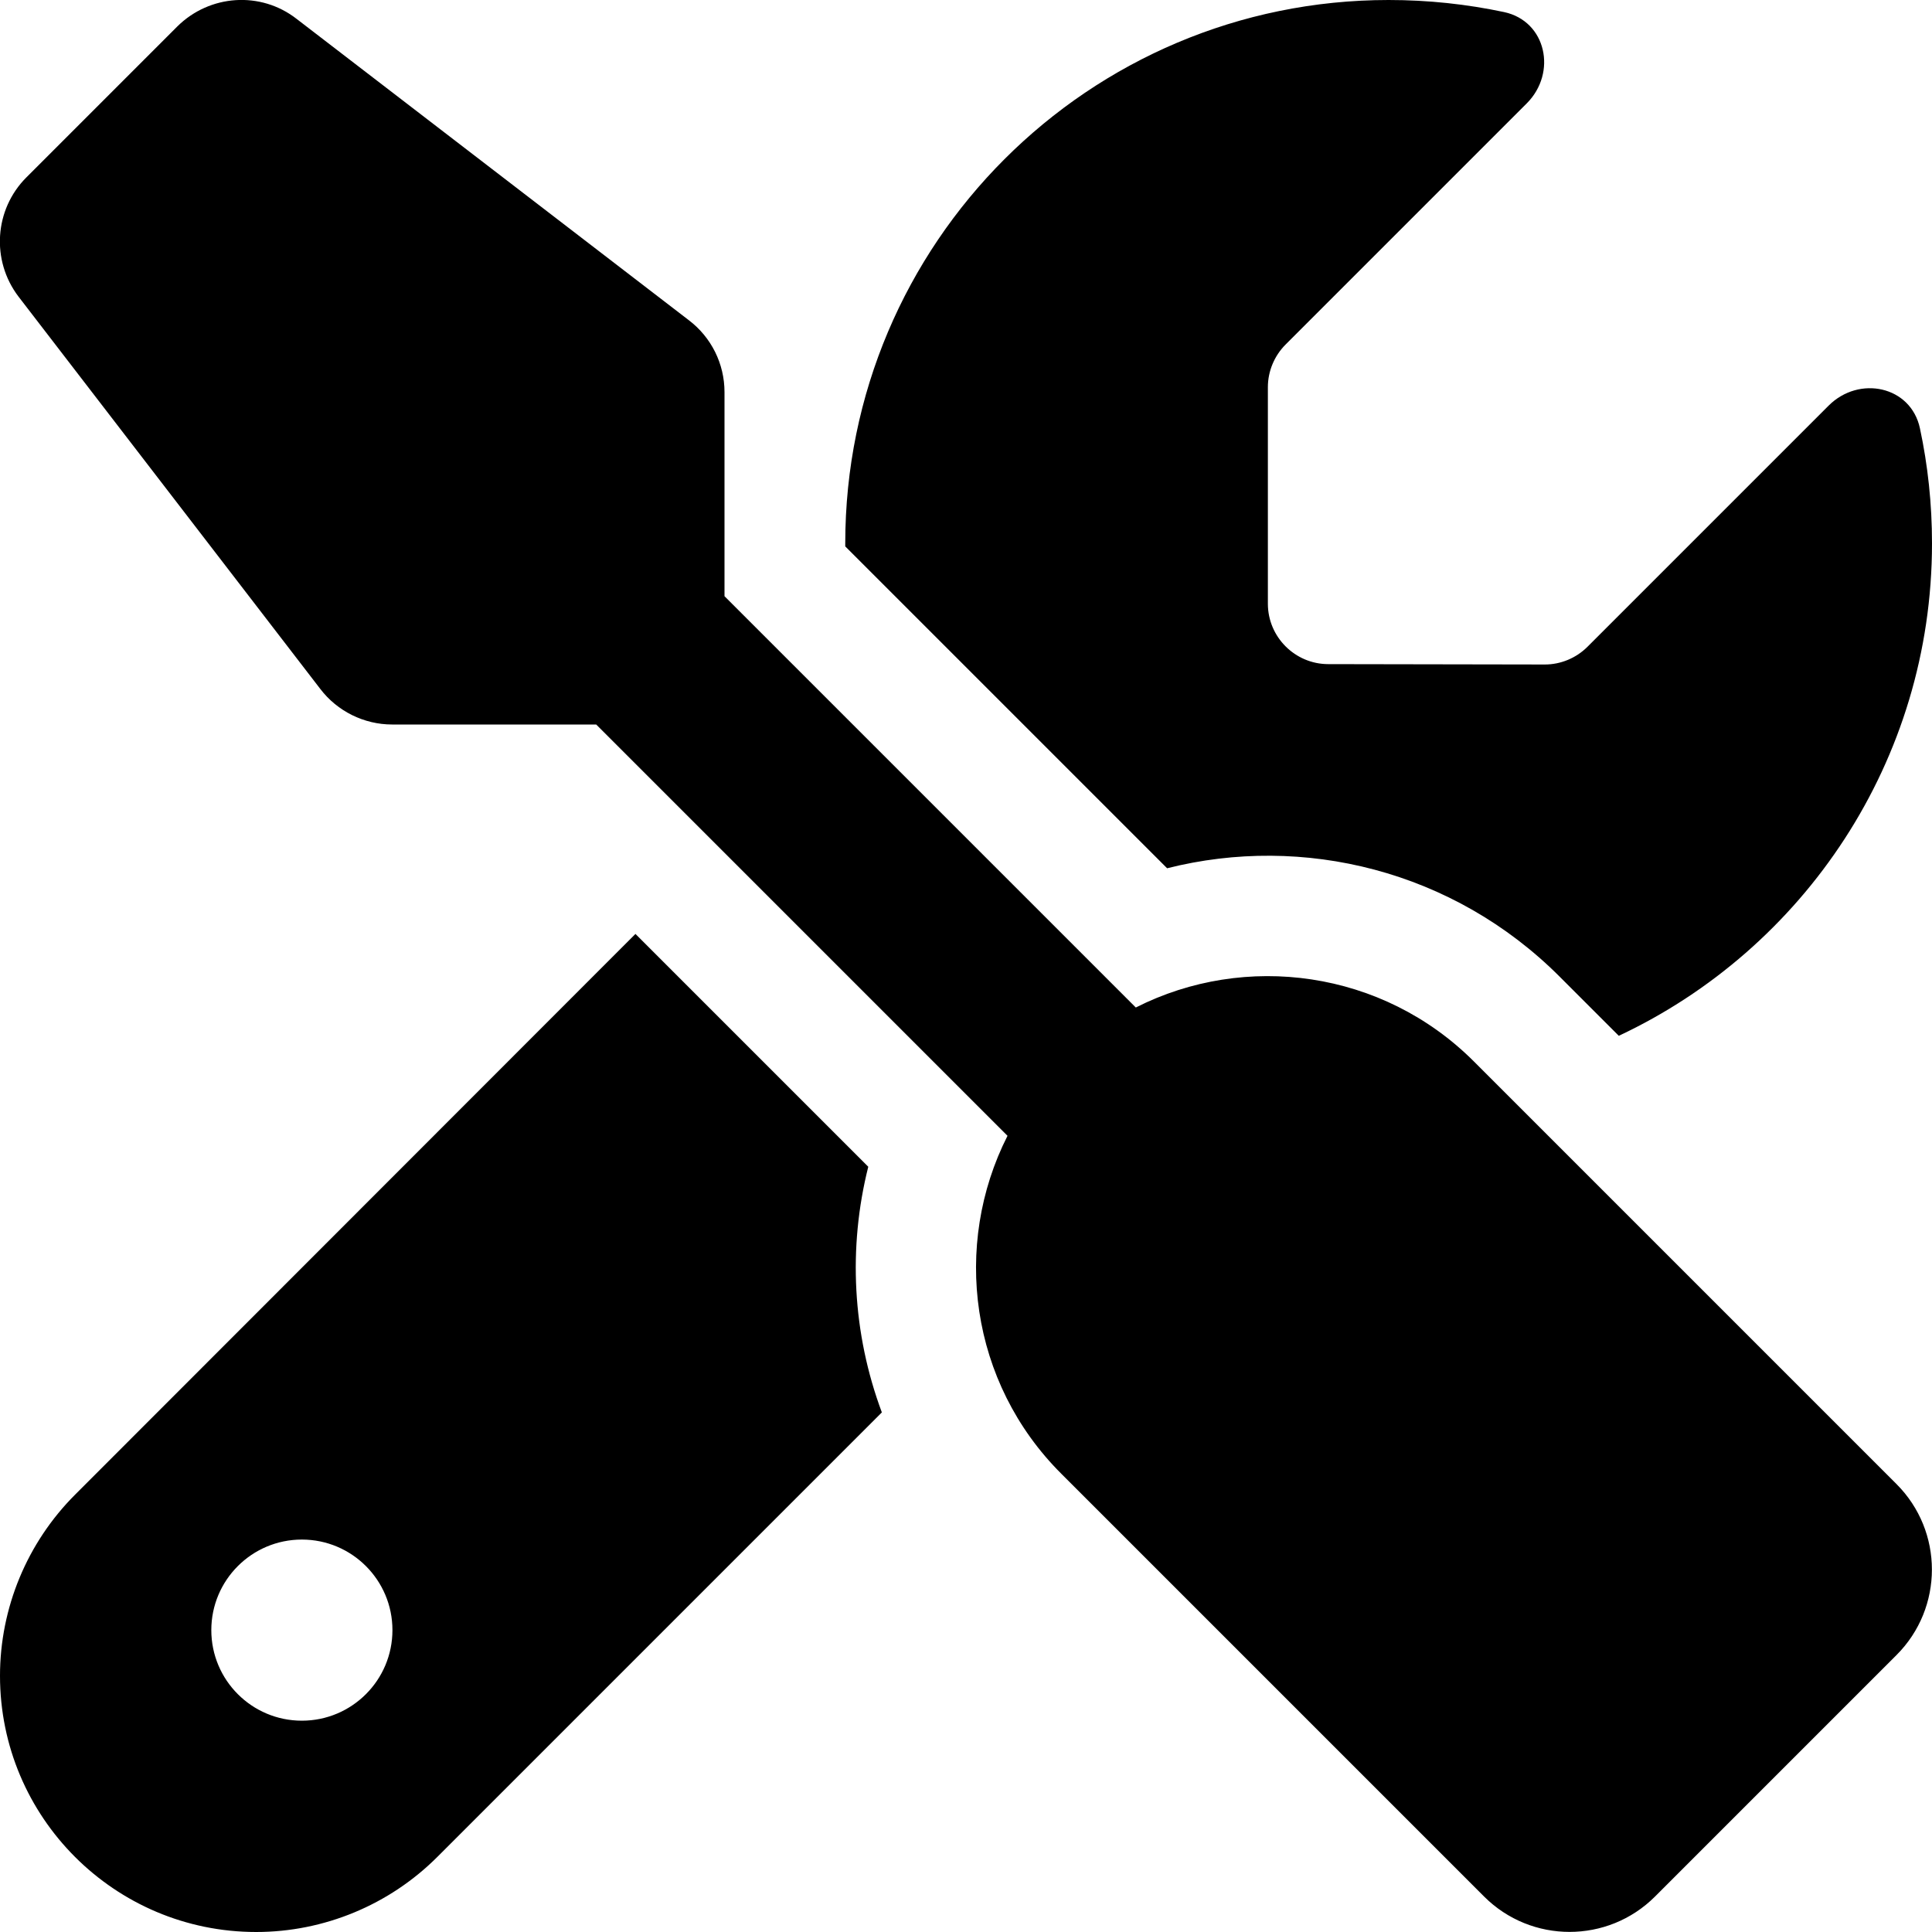
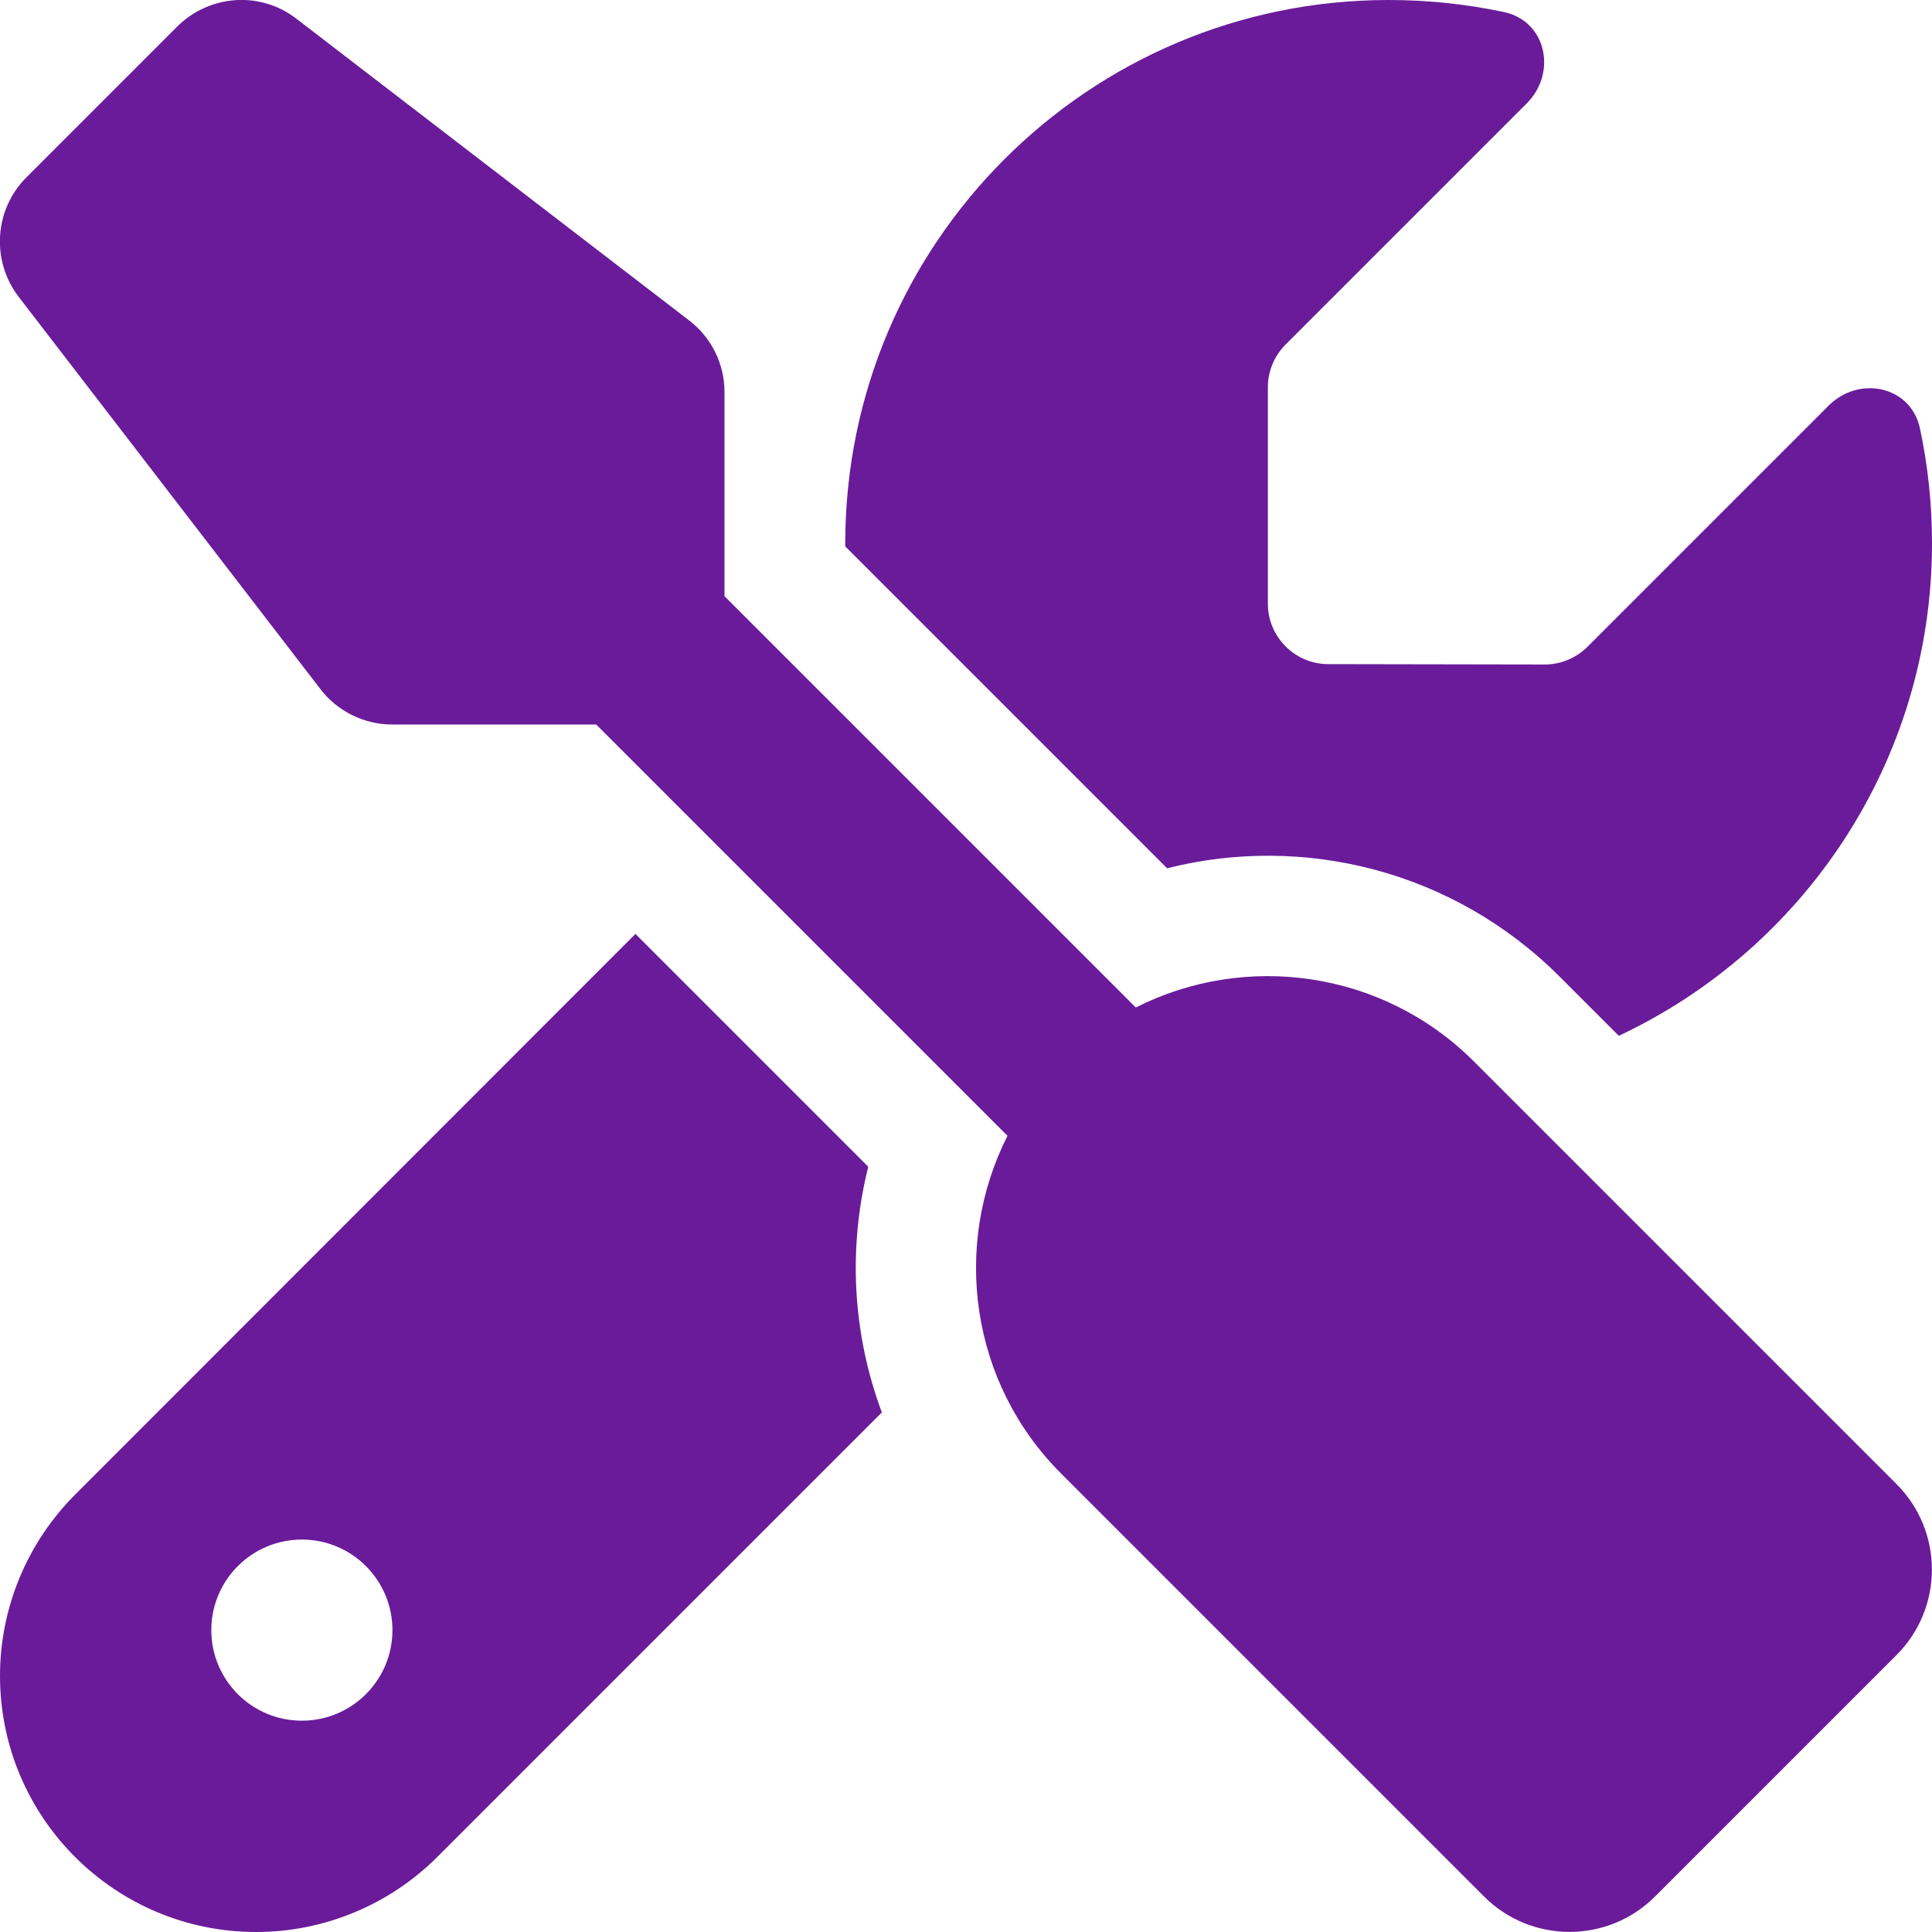
- <svg xmlns="http://www.w3.org/2000/svg" viewBox="0 0 512 512">
+ <svg xmlns="http://www.w3.org/2000/svg" viewBox="0 0 512 512" fill="#6A1B9A">
  <path d="M78.6 5C69.1-2.4 55.6-1.5 47 7L7 47c-8.5 8.5-9.4 22-2.1 31.6l80 104c4.5 5.9 11.6 9.4 19 9.4l54.1 0 109 109c-14.7 29-10 65.4 14.3 89.6l112 112c12.5 12.5 32.8 12.5 45.3 0l64-64c12.5-12.5 12.5-32.8 0-45.3l-112-112c-24.2-24.2-60.6-29-89.6-14.3l-109-109 0-54.1c0-7.5-3.5-14.5-9.4-19L78.6 5zM19.9 396.1C7.2 408.8 0 426.1 0 444.1C0 481.6 30.4 512 67.9 512c18 0 35.3-7.2 48-19.9L233.7 374.3c-7.8-20.9-9-43.6-3.6-65.1l-61.7-61.7L19.9 396.1zM512 144c0-10.5-1.1-20.7-3.2-30.5c-2.4-11.2-16.1-14.1-24.2-6l-63.9 63.9c-3 3-7.1 4.7-11.3 4.7L352 176c-8.8 0-16-7.2-16-16l0-57.4c0-4.2 1.7-8.3 4.7-11.3l63.9-63.9c8.1-8.1 5.2-21.8-6-24.2C388.7 1.1 378.5 0 368 0C288.5 0 224 64.5 224 144l0 .8 85.3 85.3c36-9.1 75.8 .5 104 28.7L429 274.5c49-23 83-72.8 83-130.5zM56 432a24 24 0 1 1 48 0 24 24 0 1 1 -48 0z" />
</svg>
